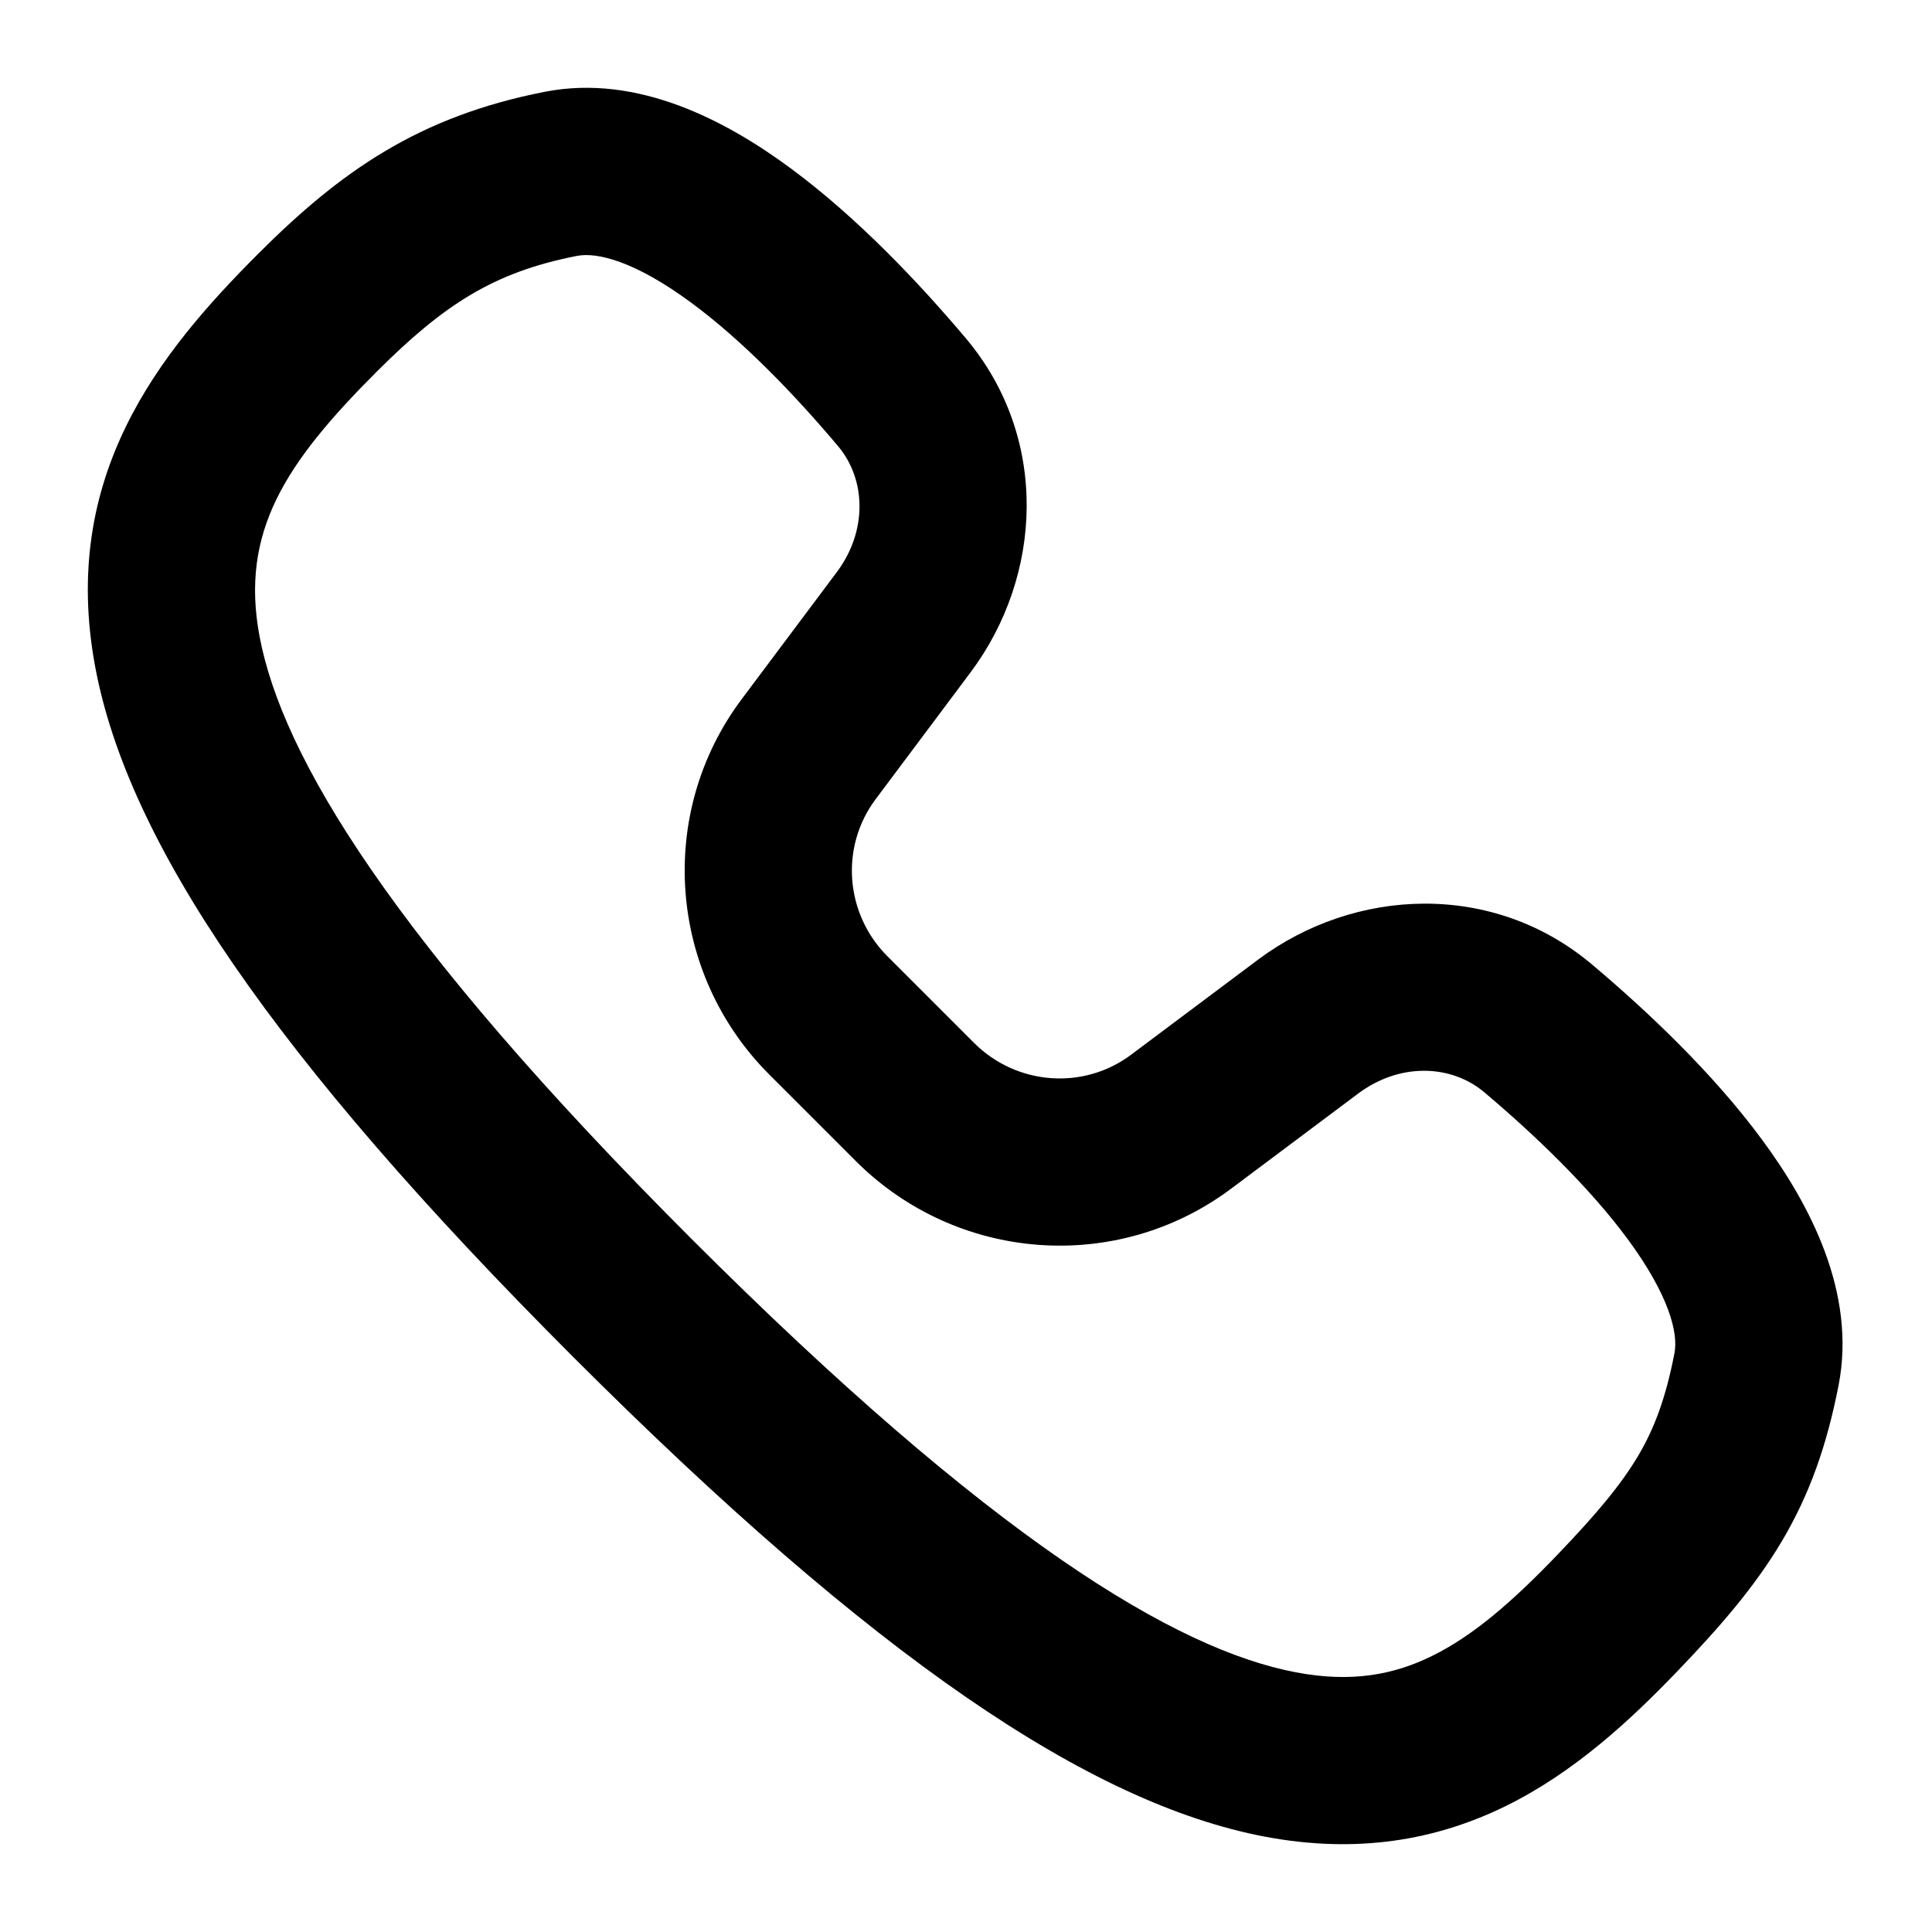
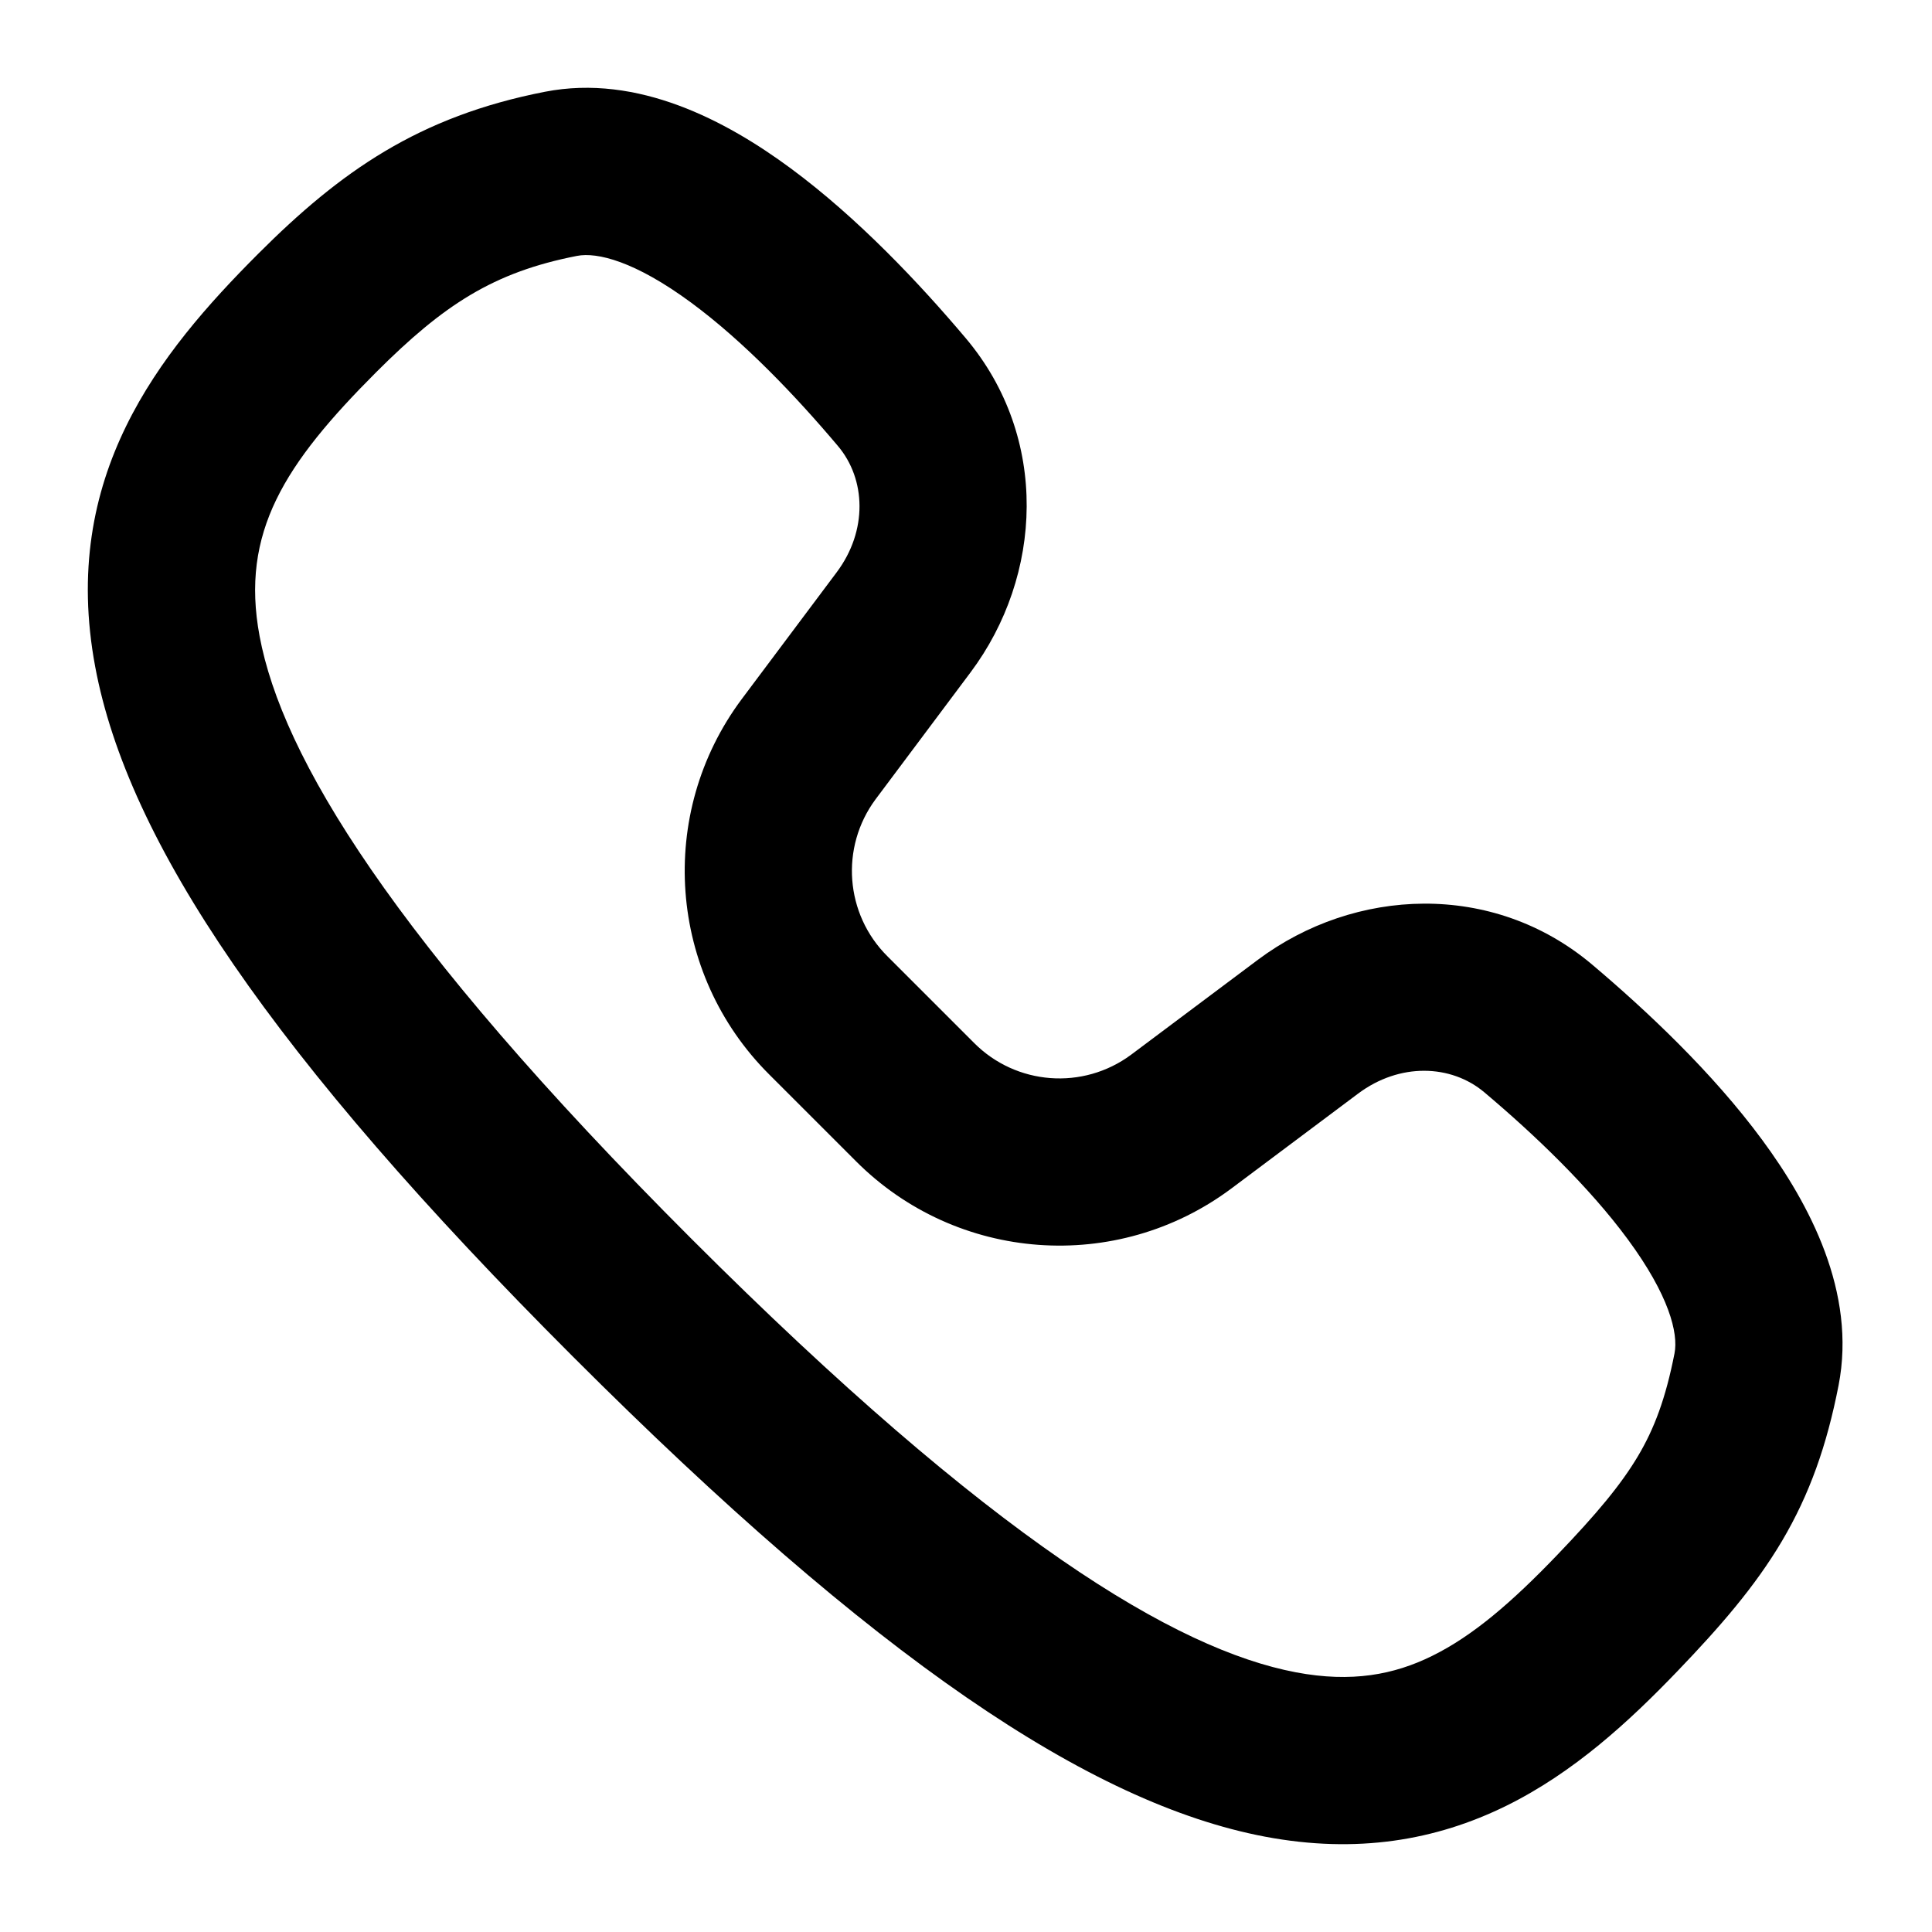
- <svg xmlns="http://www.w3.org/2000/svg" width="22" height="22" viewBox="0 0 22 22" fill="none">
-   <path fill-rule="evenodd" clip-rule="evenodd" d="M7.87 3.446C7.231 2.975 6.801 2.869 6.57 2.914C5.617 3.1 5.052 3.471 4.286 4.236C3.242 5.281 2.735 6.061 2.955 7.244C3.21 8.605 4.451 10.684 7.874 14.107C11.297 17.529 13.388 18.784 14.757 19.043C15.392 19.164 15.875 19.07 16.308 18.856C16.772 18.628 17.218 18.243 17.73 17.709C18.185 17.235 18.46 16.904 18.653 16.579C18.837 16.269 18.967 15.926 19.067 15.411C19.113 15.18 19.006 14.75 18.535 14.11C18.095 13.514 17.475 12.922 16.902 12.438C16.523 12.119 15.938 12.099 15.465 12.453L14.02 13.535C12.716 14.511 10.895 14.371 9.745 13.221L8.76 12.236C7.61 11.086 7.47 9.264 8.446 7.961L9.528 6.516C9.882 6.043 9.861 5.457 9.542 5.079C9.059 4.506 8.467 3.886 7.87 3.446ZM9 1.914C9.77 2.482 10.474 3.231 10.998 3.852C11.952 4.984 11.874 6.558 11.052 7.656L9.97 9.102C9.567 9.64 9.619 10.403 10.106 10.89L11.091 11.875C11.578 12.362 12.341 12.414 12.879 12.011L14.324 10.929C15.423 10.107 16.997 10.029 18.129 10.983C18.75 11.507 19.499 12.21 20.067 12.981C20.603 13.708 21.143 14.716 20.936 15.776C20.803 16.457 20.607 17.015 20.291 17.549C19.983 18.068 19.584 18.527 19.105 19.026C18.55 19.605 17.918 20.185 17.15 20.564C16.351 20.957 15.449 21.112 14.402 20.914C12.41 20.536 9.96 18.884 6.528 15.453C3.097 12.021 1.455 9.581 1.084 7.593C0.68 5.426 1.806 4.024 2.94 2.89C3.877 1.953 4.766 1.326 6.205 1.045C7.265 0.838 8.273 1.378 9 1.914Z" fill="black" />
+ <svg xmlns="http://www.w3.org/2000/svg" width="22" height="22" fill="none">
+   <path fill-rule="evenodd" clip-rule="evenodd" d="M7.87 3.446c-.639-.471-1.07-.577-1.3-.532-.953.186-1.518.557-2.284 1.322-1.044 1.045-1.551 1.825-1.33 3.008.254 1.361 1.495 3.44 4.918 6.863 3.423 3.422 5.514 4.677 6.883 4.936.635.12 1.118.027 1.551-.187.464-.228.91-.613 1.422-1.147.455-.474.73-.805.923-1.13.184-.31.314-.653.415-1.168.045-.23-.062-.661-.533-1.3-.44-.597-1.06-1.19-1.633-1.673-.379-.319-.964-.339-1.437.015l-1.445 1.082a3.273 3.273 0 0 1-4.275-.314l-.985-.985a3.273 3.273 0 0 1-.314-4.275l1.082-1.445c.354-.473.333-1.059.014-1.437-.483-.573-1.075-1.193-1.672-1.633zM9 1.914c.77.568 1.474 1.317 1.998 1.938.954 1.132.876 2.706.054 3.804L9.97 9.102a1.37 1.37 0 0 0 .136 1.788l.985.985a1.37 1.37 0 0 0 1.788.136l1.445-1.082c1.1-.822 2.673-.9 3.805.054.62.524 1.37 1.227 1.938 1.998.536.727 1.076 1.735.869 2.795-.133.681-.329 1.239-.645 1.773-.308.52-.707.978-1.186 1.477-.555.579-1.187 1.16-1.955 1.538-.799.393-1.701.548-2.747.35-1.993-.378-4.443-2.03-7.875-5.462-3.431-3.43-5.073-5.871-5.444-7.86C.68 5.427 1.806 4.025 2.94 2.89c.937-.937 1.826-1.564 3.265-1.845 1.06-.207 2.068.333 2.795.869z" fill="#000" />
</svg>
